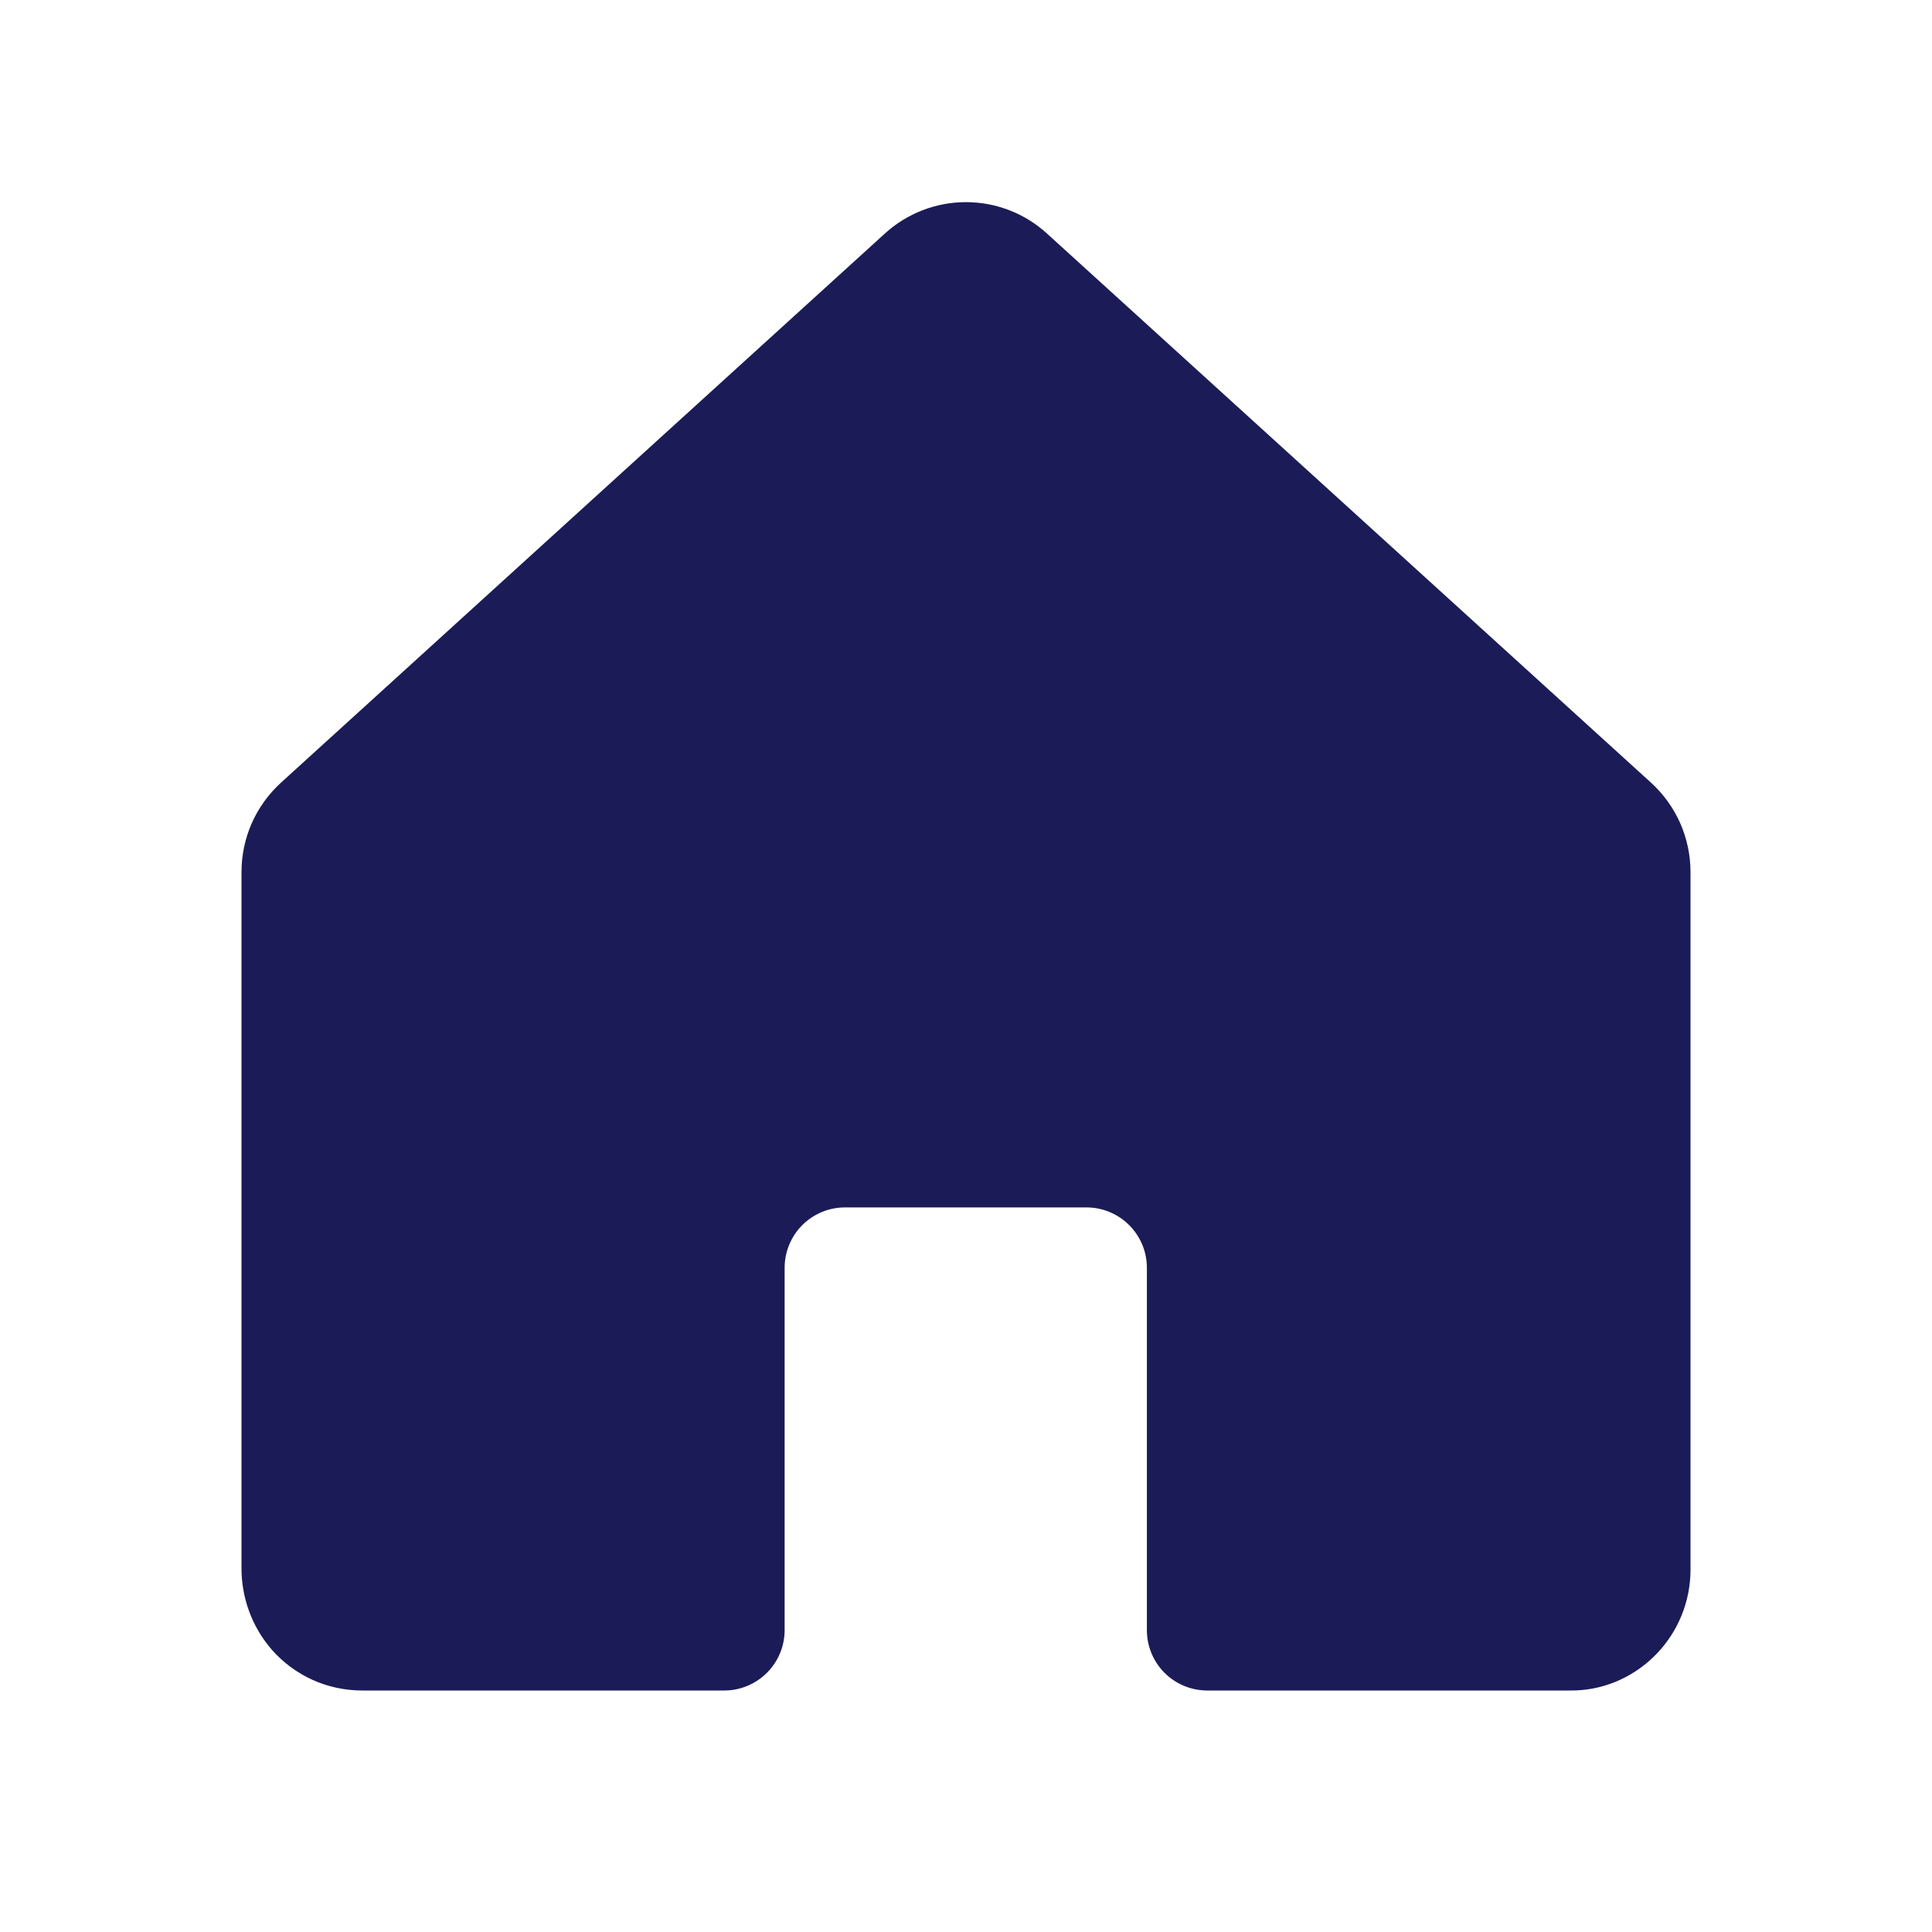
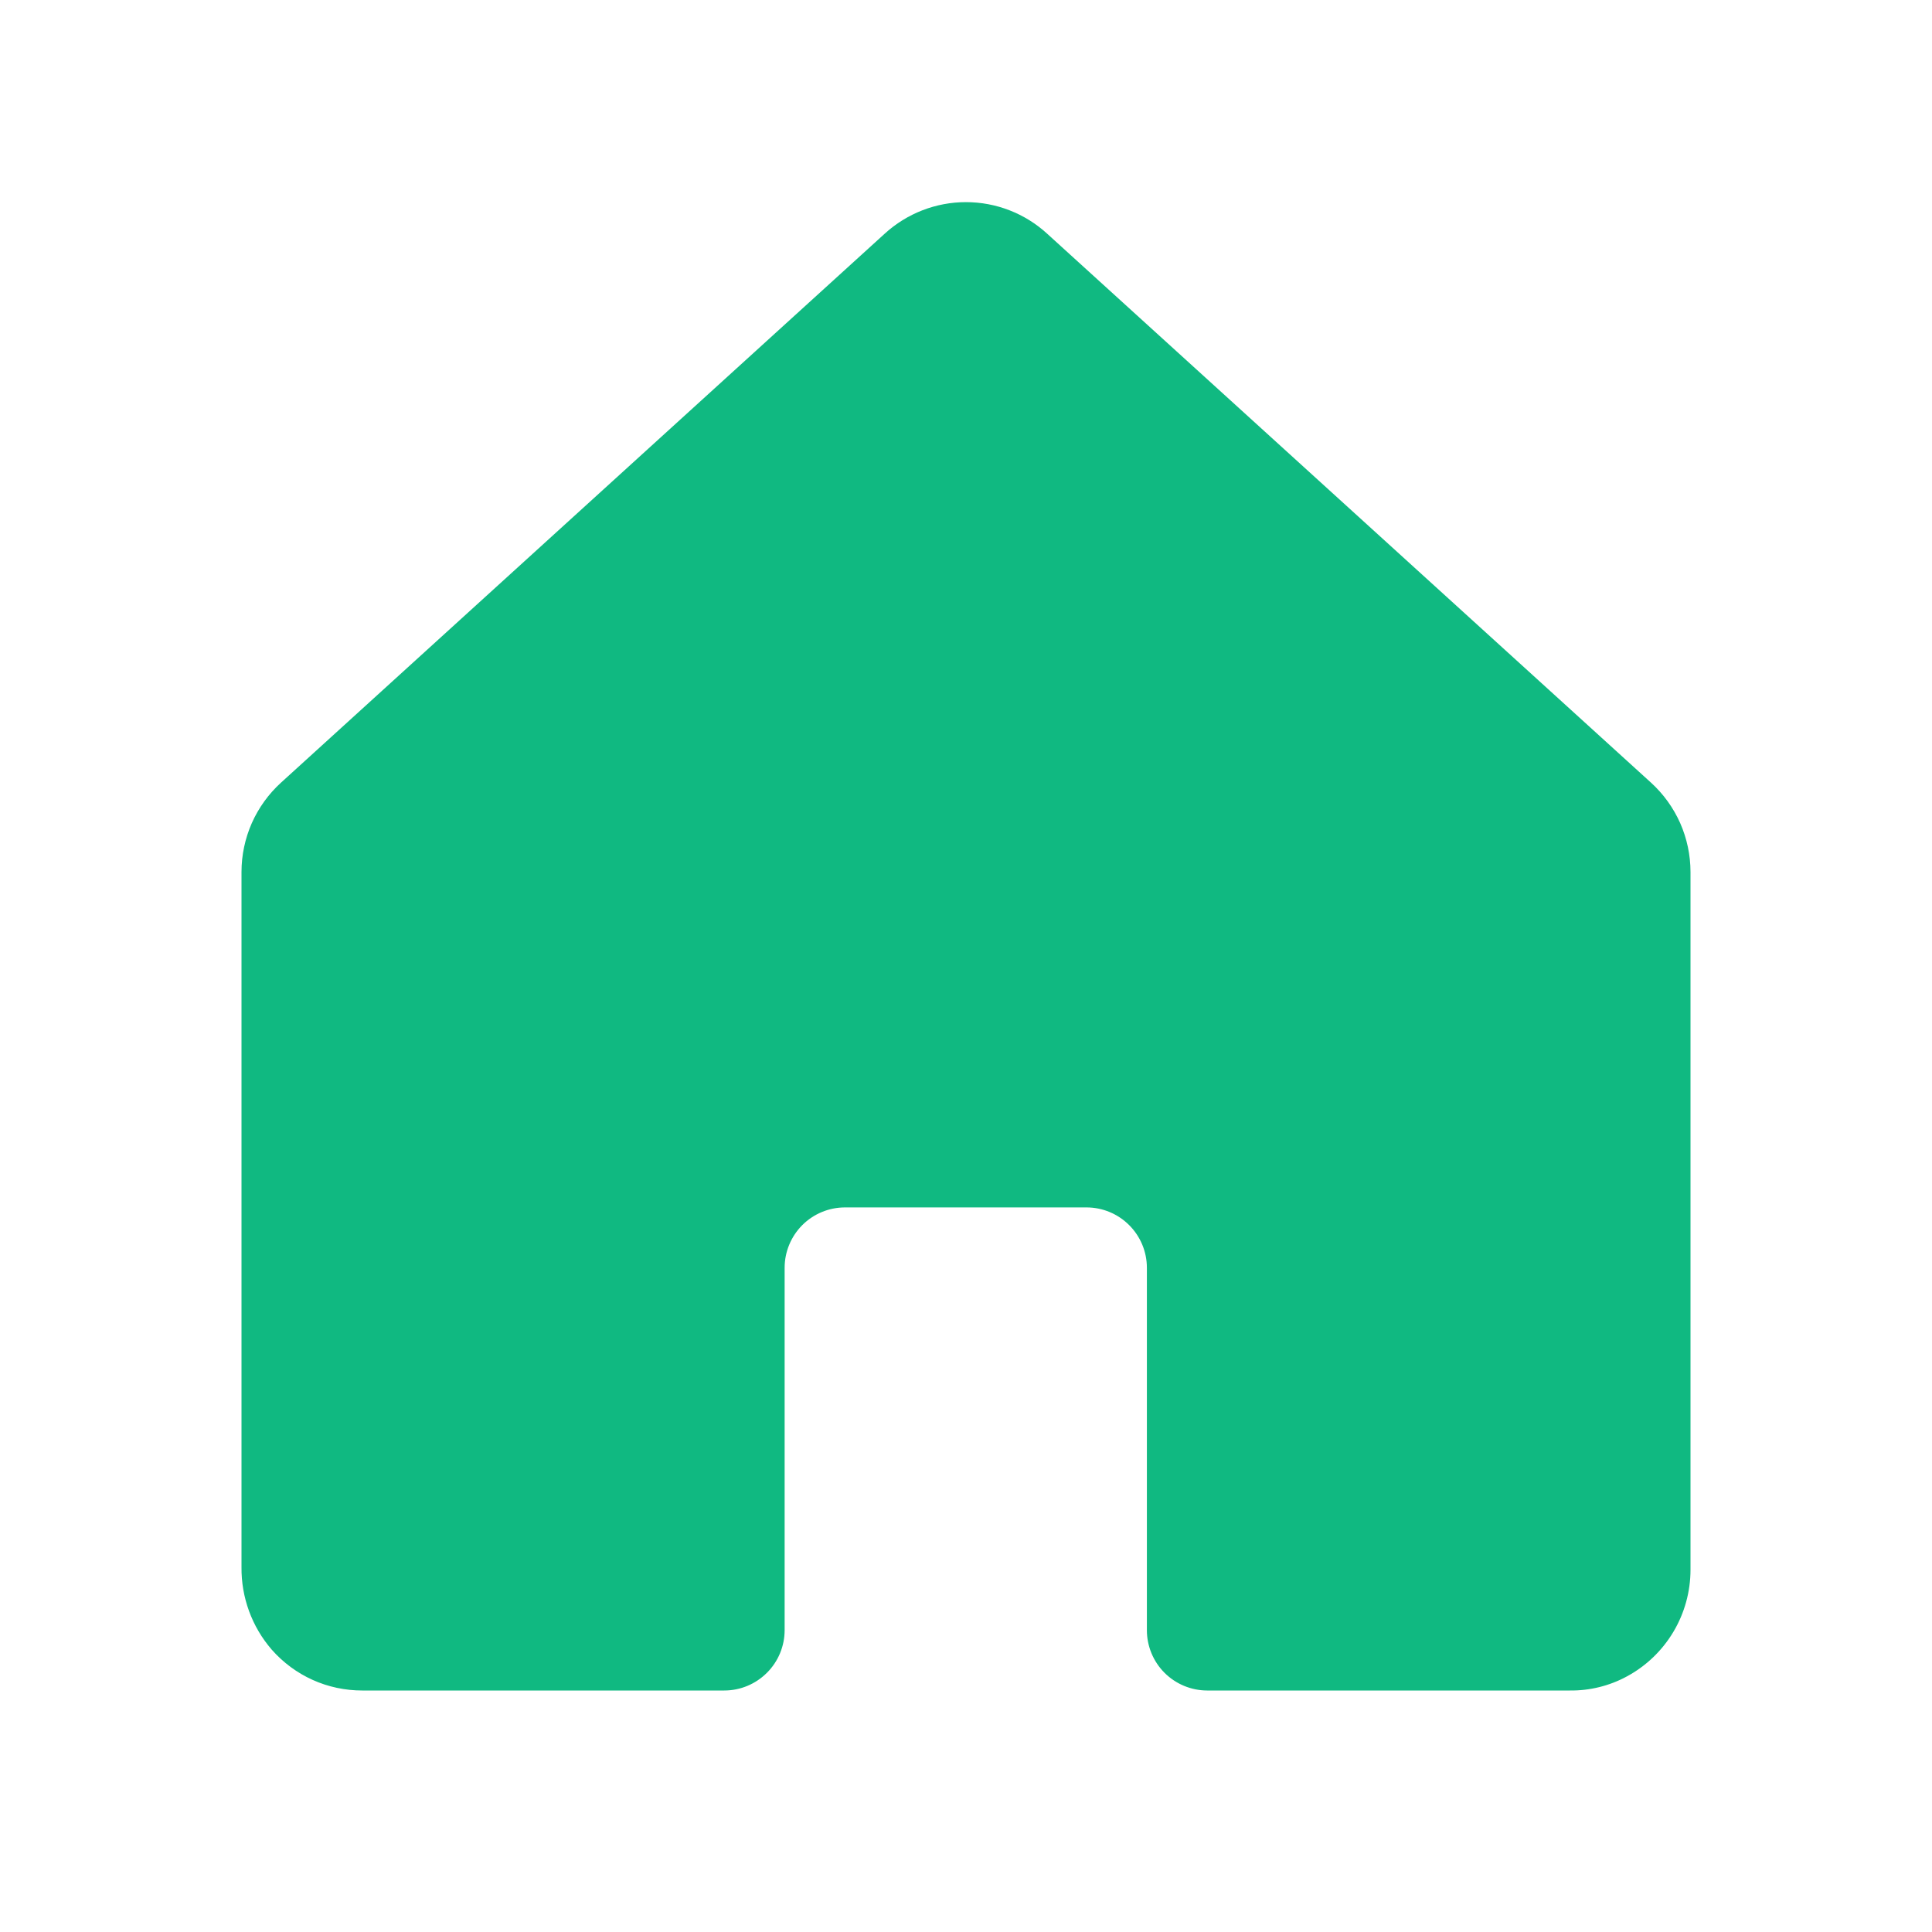
- <svg xmlns="http://www.w3.org/2000/svg" width="24" height="24" viewBox="0 0 24 24" fill="none">
-   <path d="M21 10.832V19.5C21 19.772 20.926 20.039 20.787 20.272C20.648 20.505 20.448 20.697 20.208 20.826C19.992 20.943 19.748 21.003 19.502 21H14.997C14.798 21 14.607 20.921 14.466 20.78C14.326 20.64 14.247 20.449 14.247 20.25V15.749C14.247 15.55 14.168 15.36 14.027 15.219C13.886 15.078 13.696 14.999 13.497 14.999H10.497C10.298 14.999 10.107 15.078 9.966 15.219C9.826 15.36 9.747 15.55 9.747 15.749V20.25C9.747 20.449 9.668 20.64 9.527 20.78C9.386 20.921 9.196 21 8.997 21H4.5C4.288 21 4.077 20.956 3.883 20.868C3.69 20.781 3.517 20.653 3.376 20.493C3.129 20.208 2.996 19.843 3 19.466V10.832C3 10.623 3.044 10.416 3.128 10.225C3.213 10.034 3.336 9.863 3.491 9.722L10.99 2.903C11.266 2.651 11.626 2.511 11.999 2.511C12.373 2.511 12.733 2.651 13.008 2.903L20.509 9.722C20.664 9.863 20.787 10.034 20.872 10.225C20.956 10.416 21 10.623 21 10.832Z" fill="#1B1C57" />
+ <svg xmlns="http://www.w3.org/2000/svg" width="24" height="24" viewBox="0 0 24 24" fill="#10b981">
+   <path d="M21 10.832V19.5C21 19.772 20.926 20.039 20.787 20.272C20.648 20.505 20.448 20.697 20.208 20.826C19.992 20.943 19.748 21.003 19.502 21H14.997C14.798 21 14.607 20.921 14.466 20.78C14.326 20.64 14.247 20.449 14.247 20.25V15.749C14.247 15.55 14.168 15.36 14.027 15.219C13.886 15.078 13.696 14.999 13.497 14.999H10.497C10.298 14.999 10.107 15.078 9.966 15.219C9.826 15.36 9.747 15.55 9.747 15.749V20.25C9.747 20.449 9.668 20.64 9.527 20.78C9.386 20.921 9.196 21 8.997 21H4.5C4.288 21 4.077 20.956 3.883 20.868C3.69 20.781 3.517 20.653 3.376 20.493C3.129 20.208 2.996 19.843 3 19.466V10.832C3 10.623 3.044 10.416 3.128 10.225C3.213 10.034 3.336 9.863 3.491 9.722L10.99 2.903C11.266 2.651 11.626 2.511 11.999 2.511C12.373 2.511 12.733 2.651 13.008 2.903L20.509 9.722C20.664 9.863 20.787 10.034 20.872 10.225C20.956 10.416 21 10.623 21 10.832Z" fill="#10b981" />
</svg>
